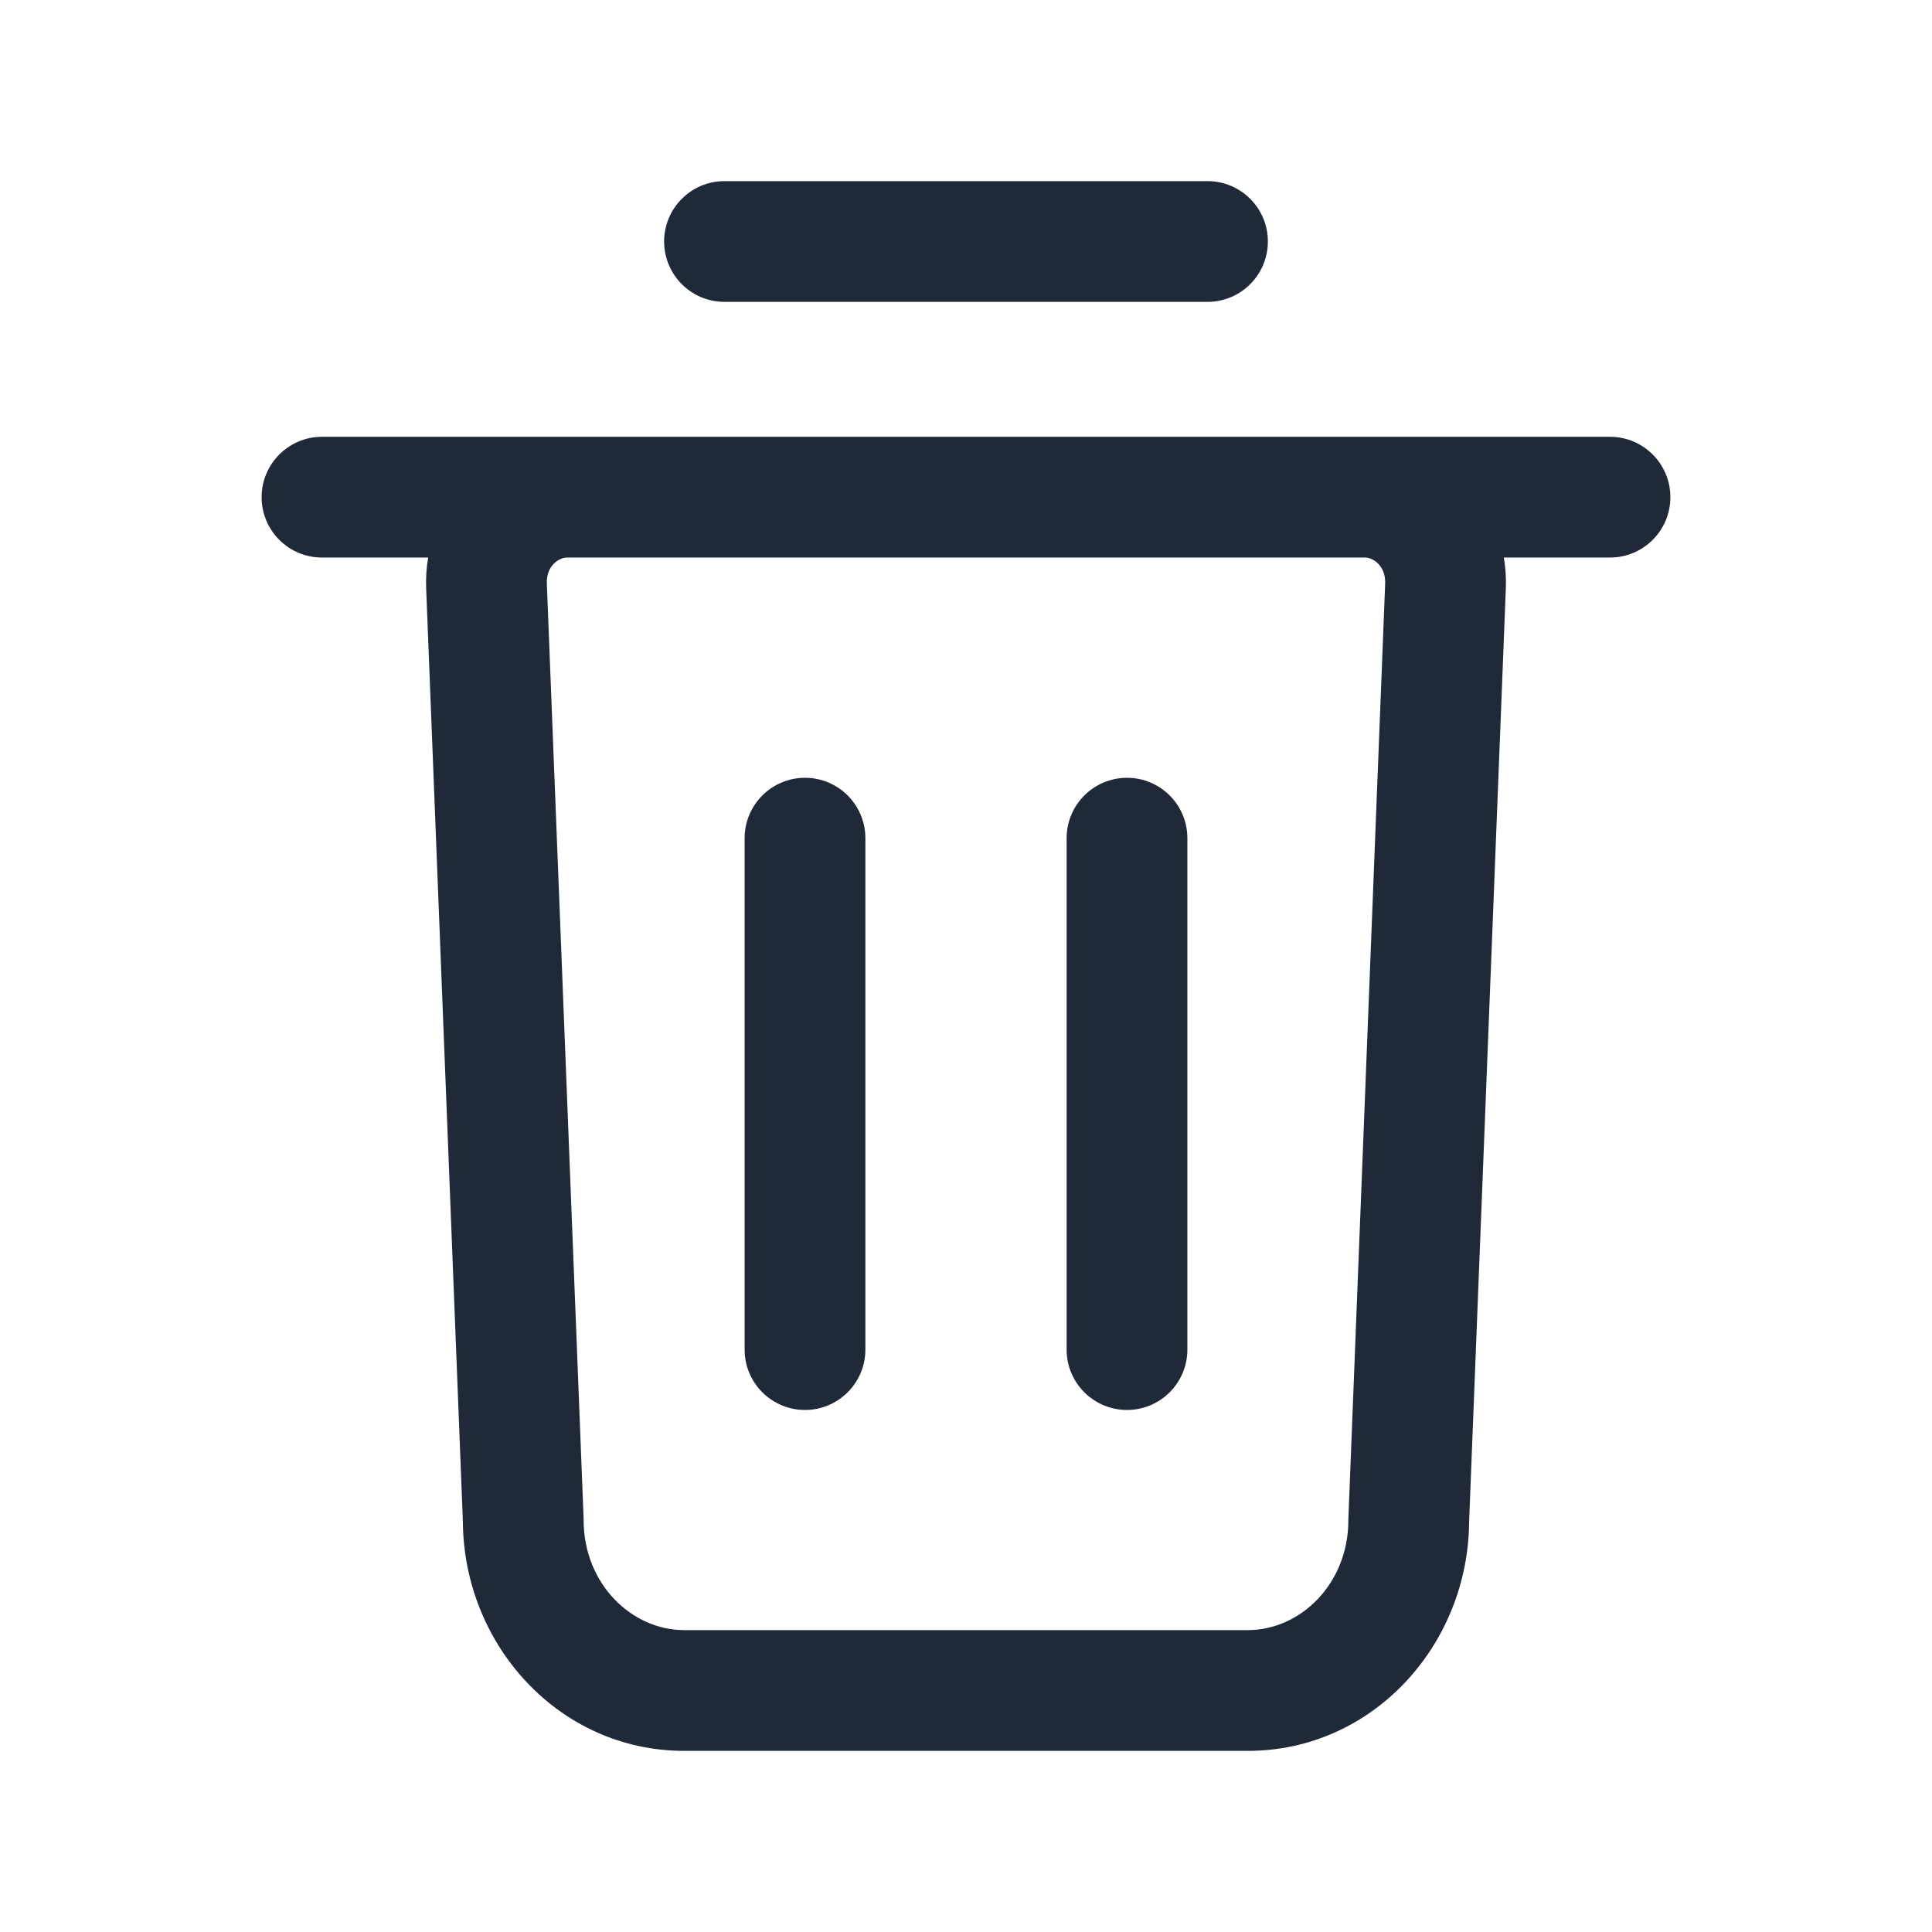
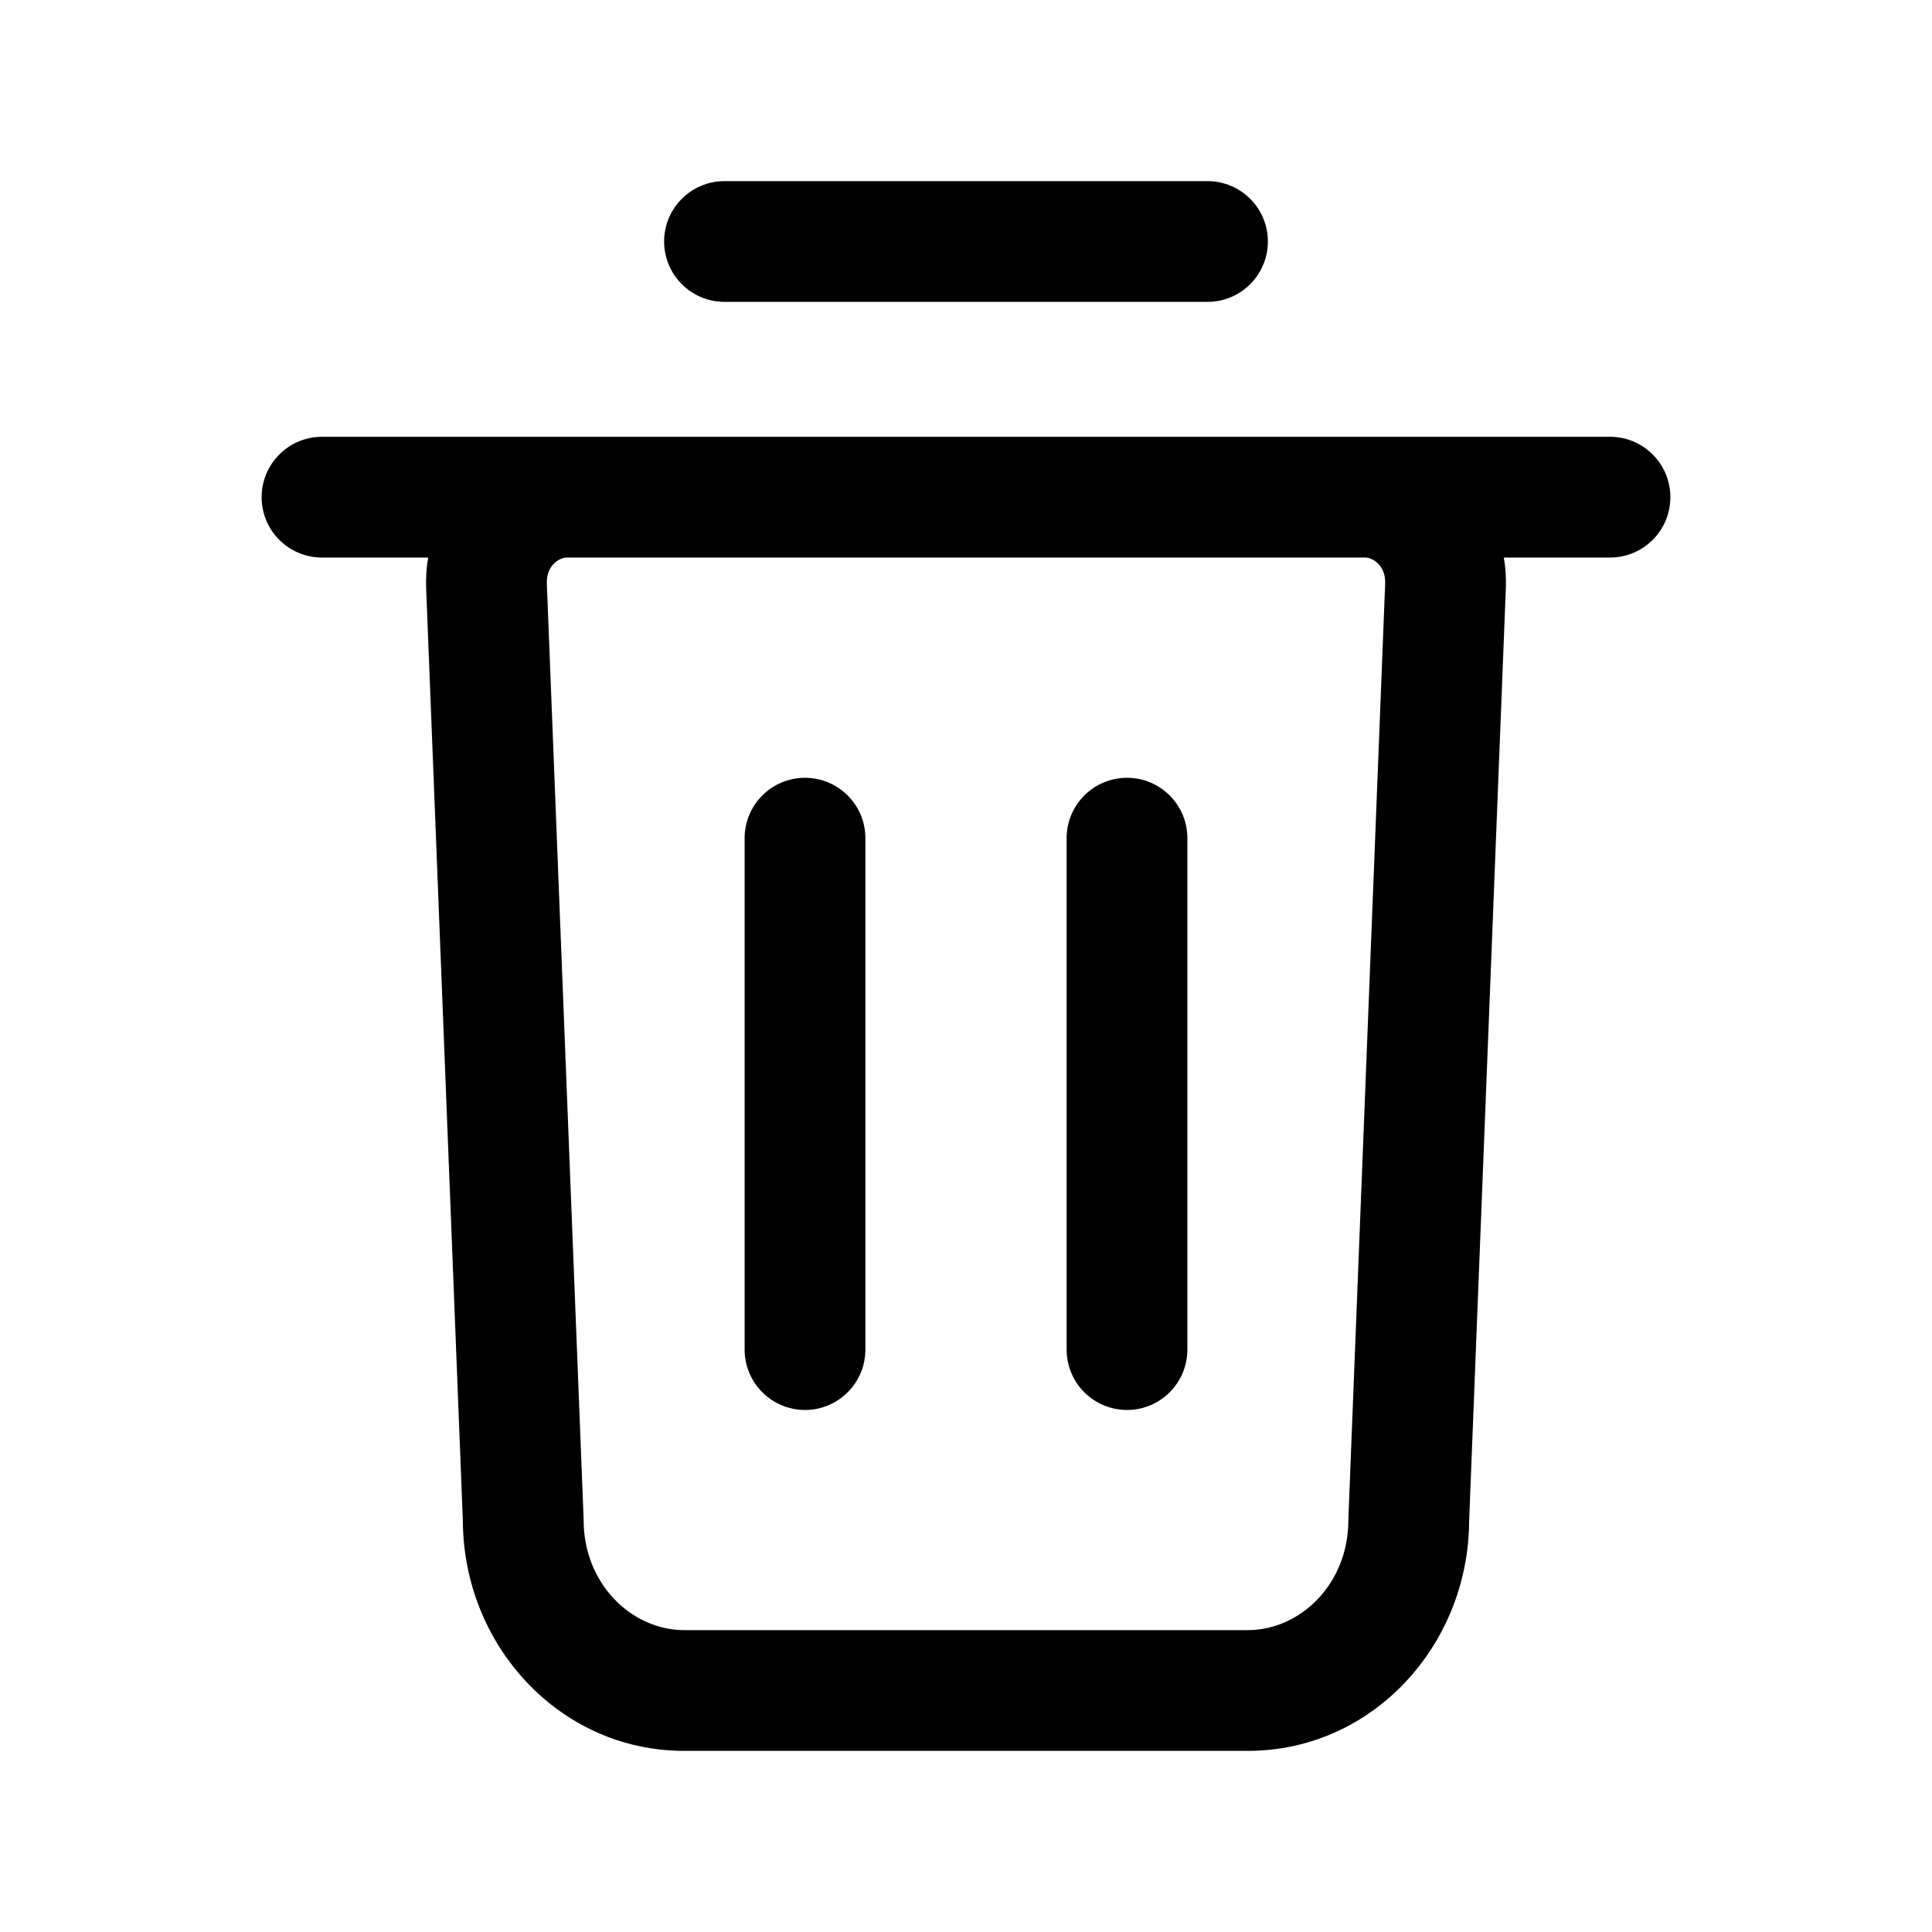
<svg xmlns="http://www.w3.org/2000/svg" width="24" height="24" viewBox="0 0 24 24" fill="none">
-   <path fill-rule="evenodd" clip-rule="evenodd" d="M8.25 3C8.25 2.586 8.586 2.25 9 2.25H15C15.414 2.25 15.75 2.586 15.75 3C15.75 3.414 15.414 3.75 15 3.75H9C8.586 3.75 8.25 3.414 8.25 3ZM3.25 6.176C3.25 5.762 3.586 5.426 4 5.426H20C20.414 5.426 20.75 5.762 20.75 6.176C20.75 6.591 20.414 6.926 20 6.926H18.681C18.703 7.051 18.711 7.179 18.706 7.309L18.25 18.898C18.242 20.434 17.053 21.75 15.5 21.75H8.5C6.947 21.75 5.758 20.434 5.75 18.898L5.294 7.309C5.289 7.179 5.297 7.051 5.319 6.926H4C3.586 6.926 3.25 6.591 3.25 6.176ZM7.043 6.926C6.942 6.926 6.784 7.03 6.793 7.25L7.25 18.868V18.882C7.25 19.679 7.849 20.25 8.5 20.25H15.5C16.151 20.25 16.75 19.679 16.75 18.882V18.868L17.207 7.25C17.216 7.03 17.058 6.926 16.957 6.926H7.043ZM10 9.662C10.414 9.662 10.75 9.998 10.75 10.412V16.765C10.75 17.179 10.414 17.515 10 17.515C9.586 17.515 9.25 17.179 9.25 16.765V10.412C9.25 9.998 9.586 9.662 10 9.662ZM14 9.662C14.414 9.662 14.75 9.998 14.75 10.412V16.765C14.75 17.179 14.414 17.515 14 17.515C13.586 17.515 13.25 17.179 13.25 16.765V10.412C13.25 9.998 13.586 9.662 14 9.662Z" fill="#1F2937" />
+   <path fill-rule="evenodd" clip-rule="evenodd" d="M8.25 3C8.25 2.586 8.586 2.25 9 2.25H15C15.414 2.25 15.75 2.586 15.75 3C15.75 3.414 15.414 3.75 15 3.75H9C8.586 3.75 8.25 3.414 8.25 3ZM3.25 6.176C3.25 5.762 3.586 5.426 4 5.426H20C20.414 5.426 20.75 5.762 20.75 6.176C20.75 6.591 20.414 6.926 20 6.926H18.681C18.703 7.051 18.711 7.179 18.706 7.309L18.25 18.898C18.242 20.434 17.053 21.75 15.5 21.75H8.5C6.947 21.75 5.758 20.434 5.75 18.898L5.294 7.309C5.289 7.179 5.297 7.051 5.319 6.926H4C3.586 6.926 3.25 6.591 3.25 6.176ZM7.043 6.926C6.942 6.926 6.784 7.03 6.793 7.25L7.25 18.868V18.882C7.25 19.679 7.849 20.25 8.5 20.25H15.5C16.151 20.25 16.75 19.679 16.75 18.882V18.868L17.207 7.25C17.216 7.03 17.058 6.926 16.957 6.926H7.043ZM10 9.662C10.414 9.662 10.75 9.998 10.75 10.412V16.765C10.75 17.179 10.414 17.515 10 17.515C9.586 17.515 9.25 17.179 9.25 16.765V10.412C9.25 9.998 9.586 9.662 10 9.662ZM14 9.662C14.414 9.662 14.75 9.998 14.75 10.412V16.765C14.75 17.179 14.414 17.515 14 17.515C13.586 17.515 13.25 17.179 13.25 16.765V10.412C13.25 9.998 13.586 9.662 14 9.662Z" fill="currentColor" />
</svg>
